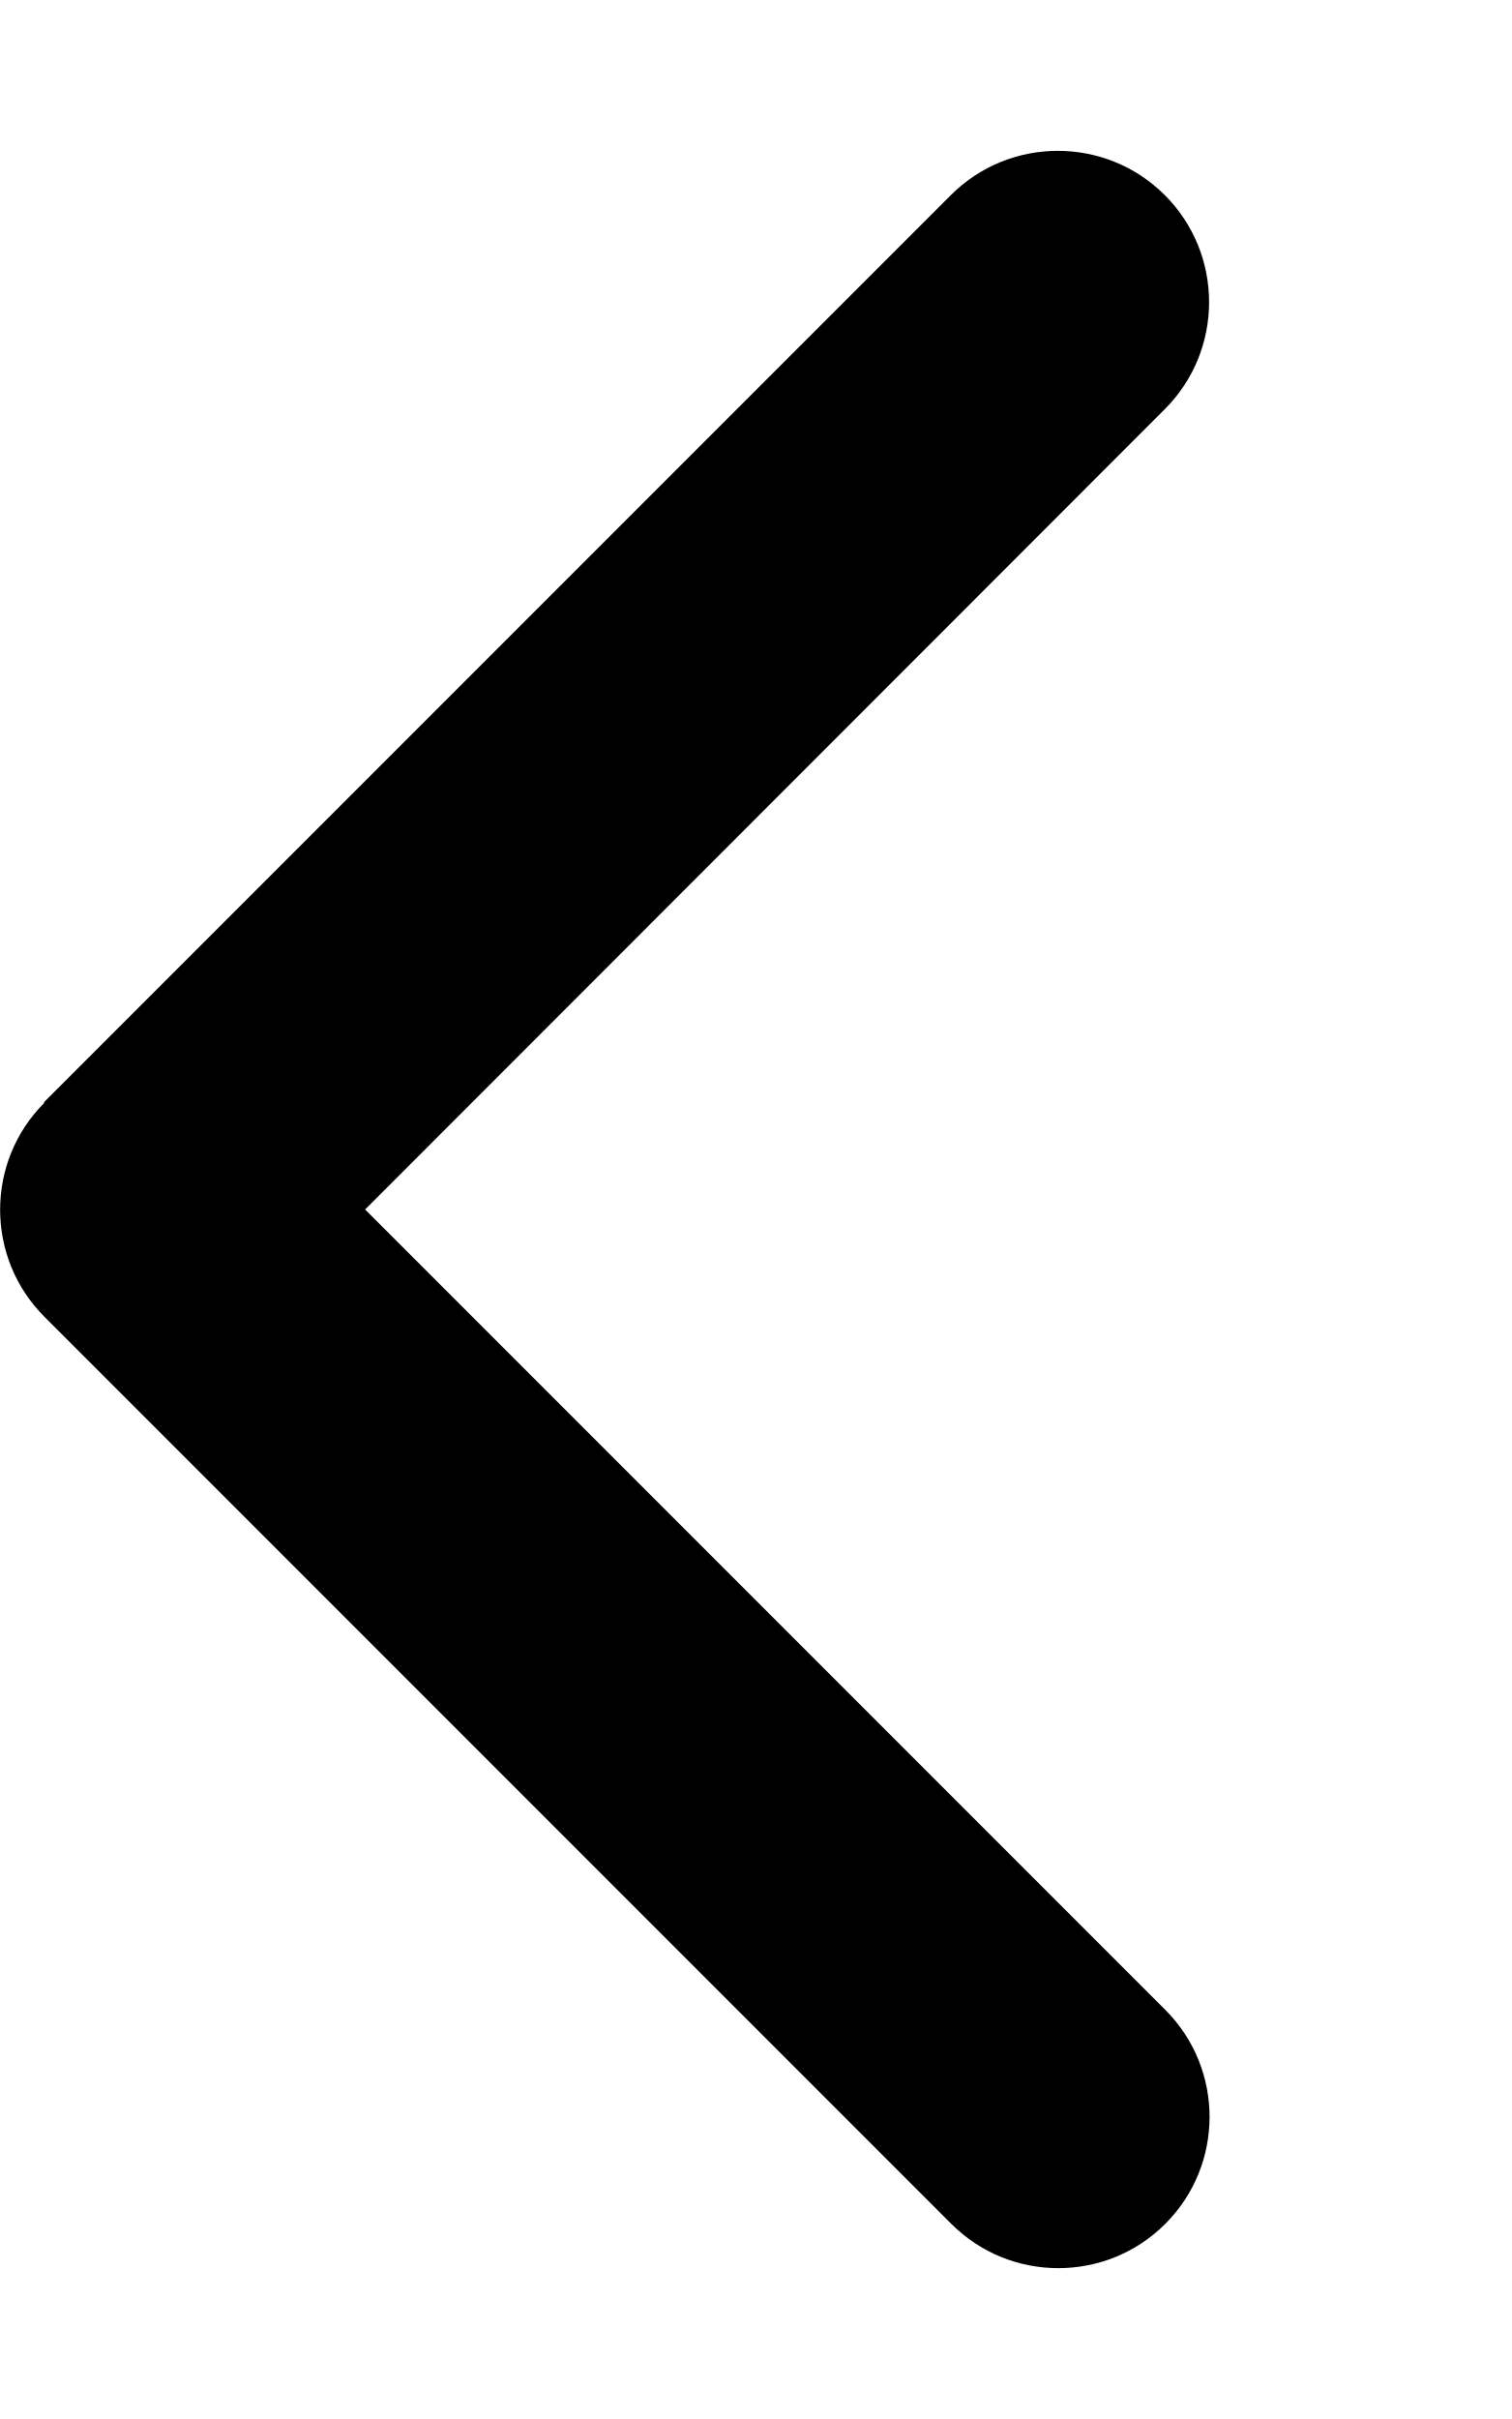
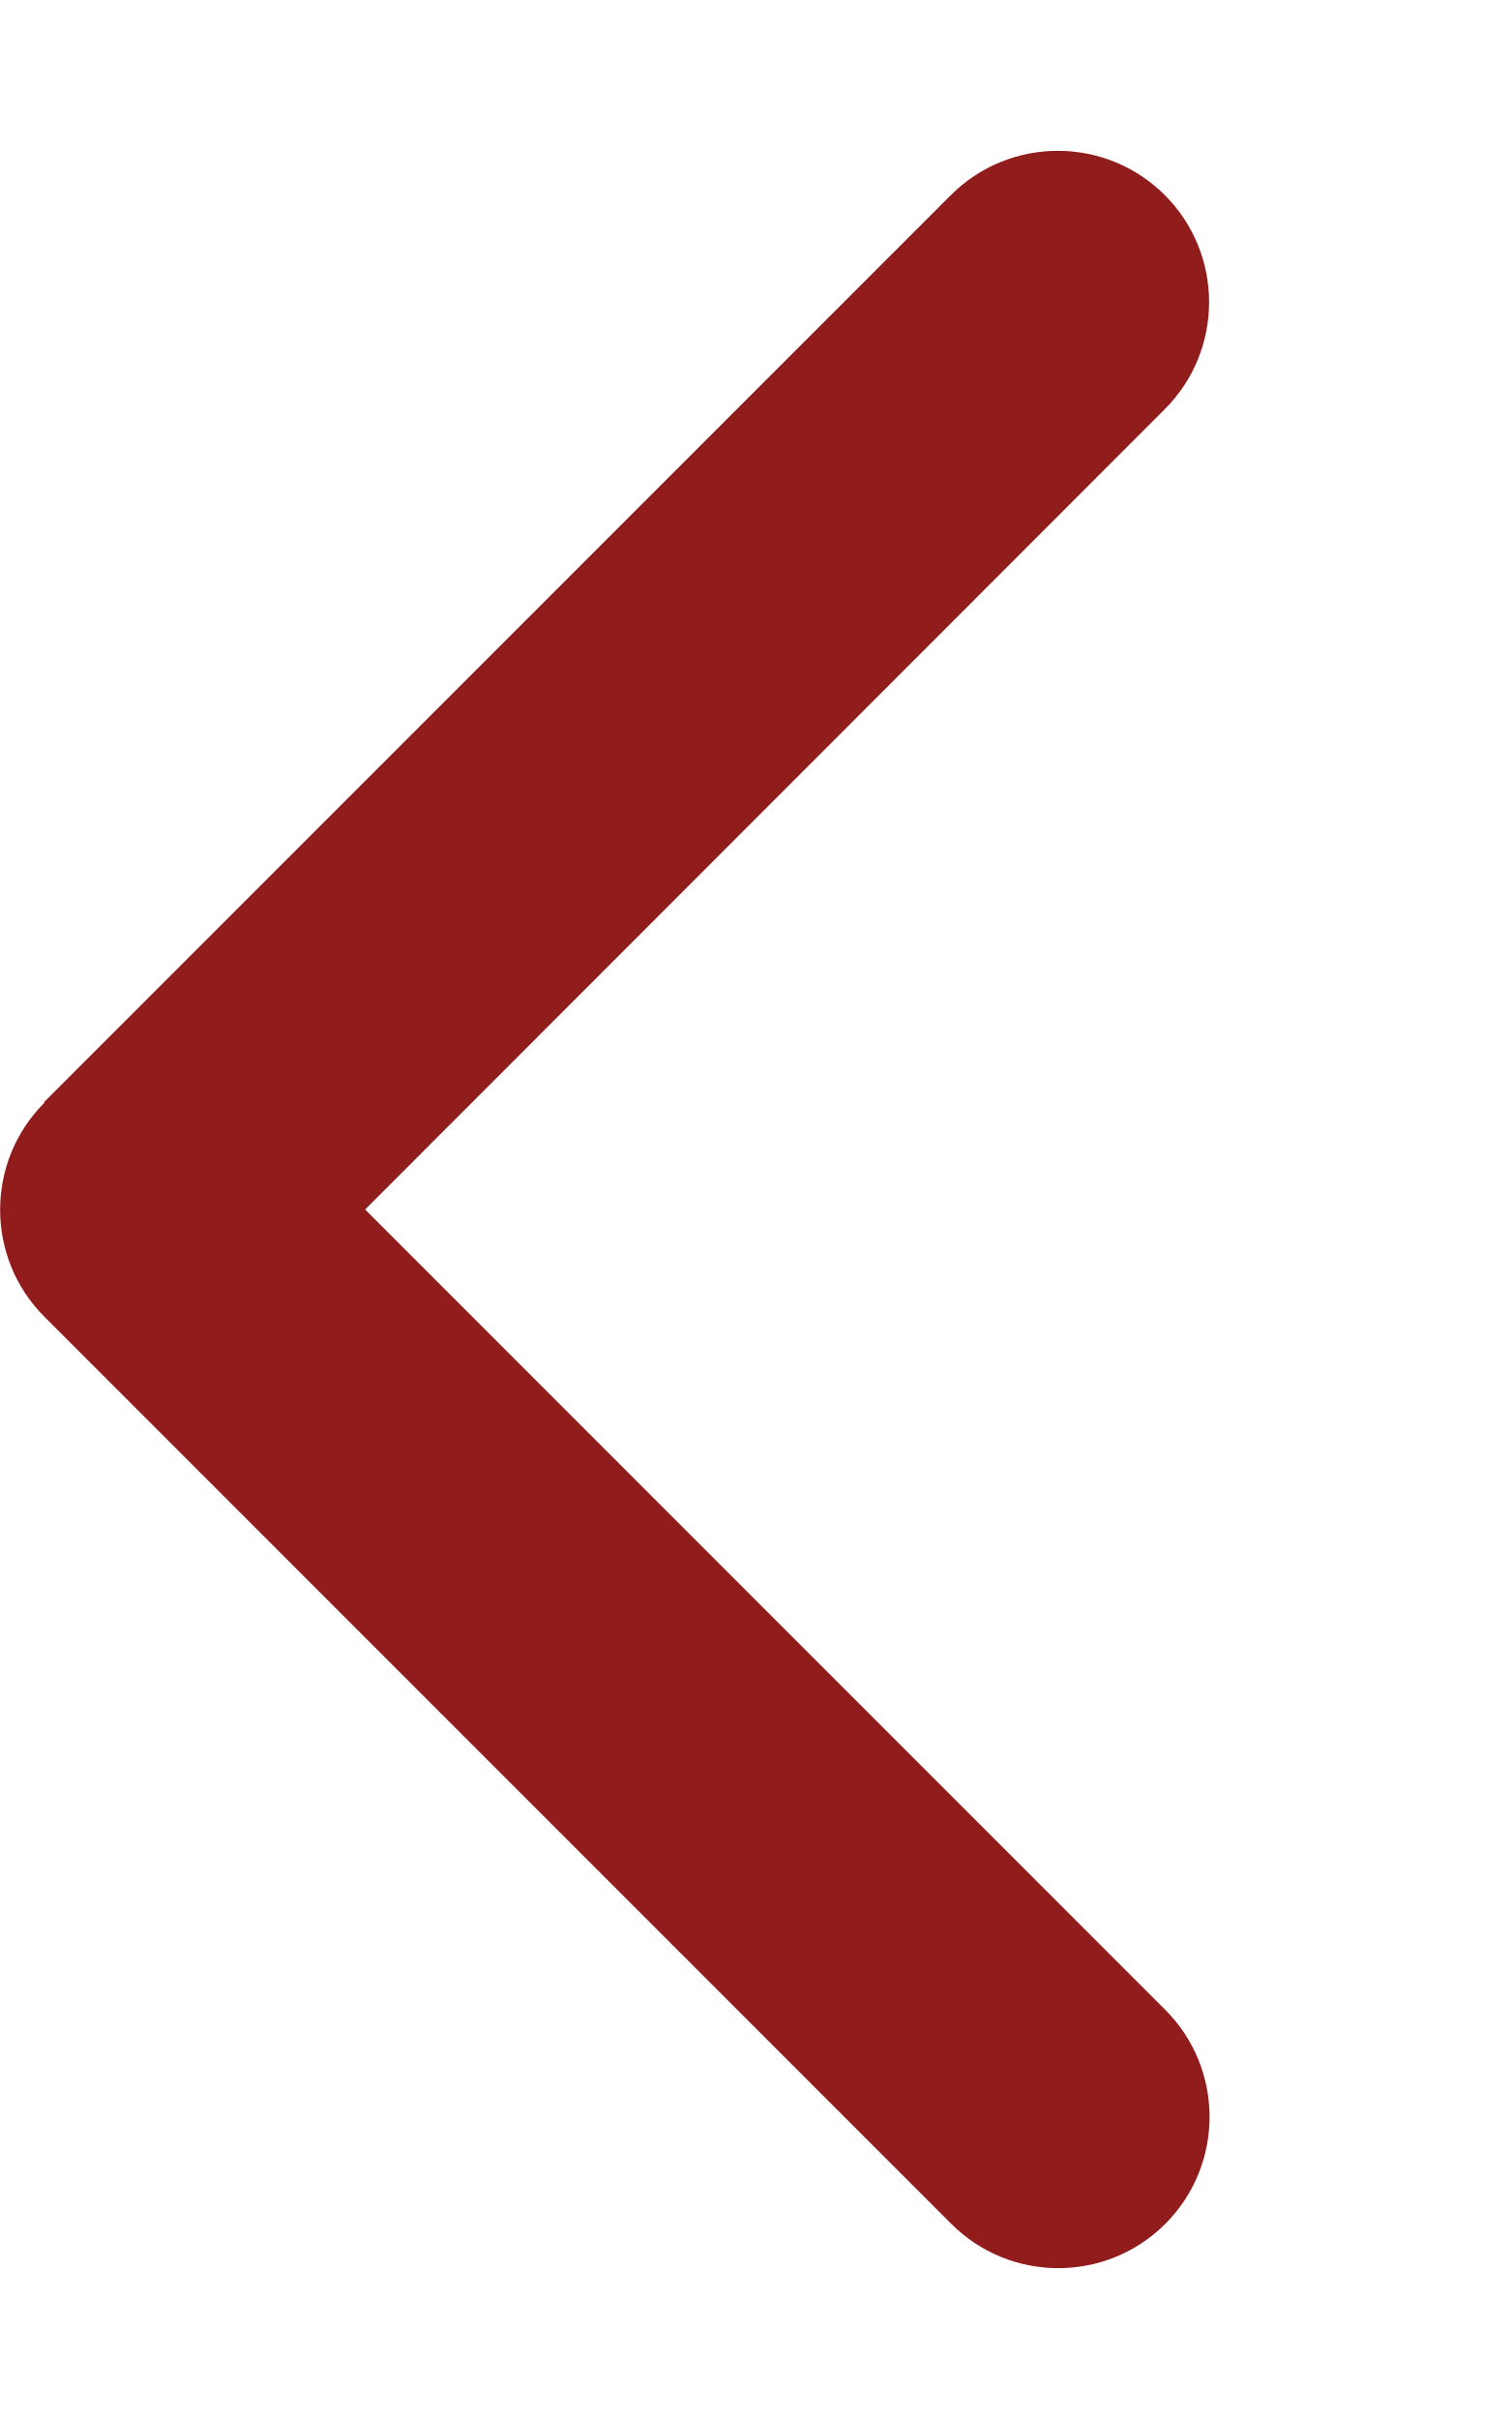
<svg xmlns="http://www.w3.org/2000/svg" viewBox="0 0 320 512">
-   <path d="M9.4 233.4c-12.5 12.5-12.5 32.8 0 45.3l192 192c12.5 12.5 32.8 12.5 45.3 0s12.5-32.8 0-45.3L77.3 256 246.6 86.6c12.5-12.5 12.5-32.8 0-45.3s-32.8-12.5-45.3 0l-192 192z" />
+   <path d="M9.4 233.4c-12.5 12.5-12.5 32.8 0 45.3l192 192c12.5 12.5 32.8 12.5 45.3 0s12.5-32.8 0-45.3L77.3 256 246.6 86.6c12.5-12.5 12.5-32.8 0-45.3s-32.8-12.5-45.3 0l-192 192z" fill="#911c1c" />
</svg>
